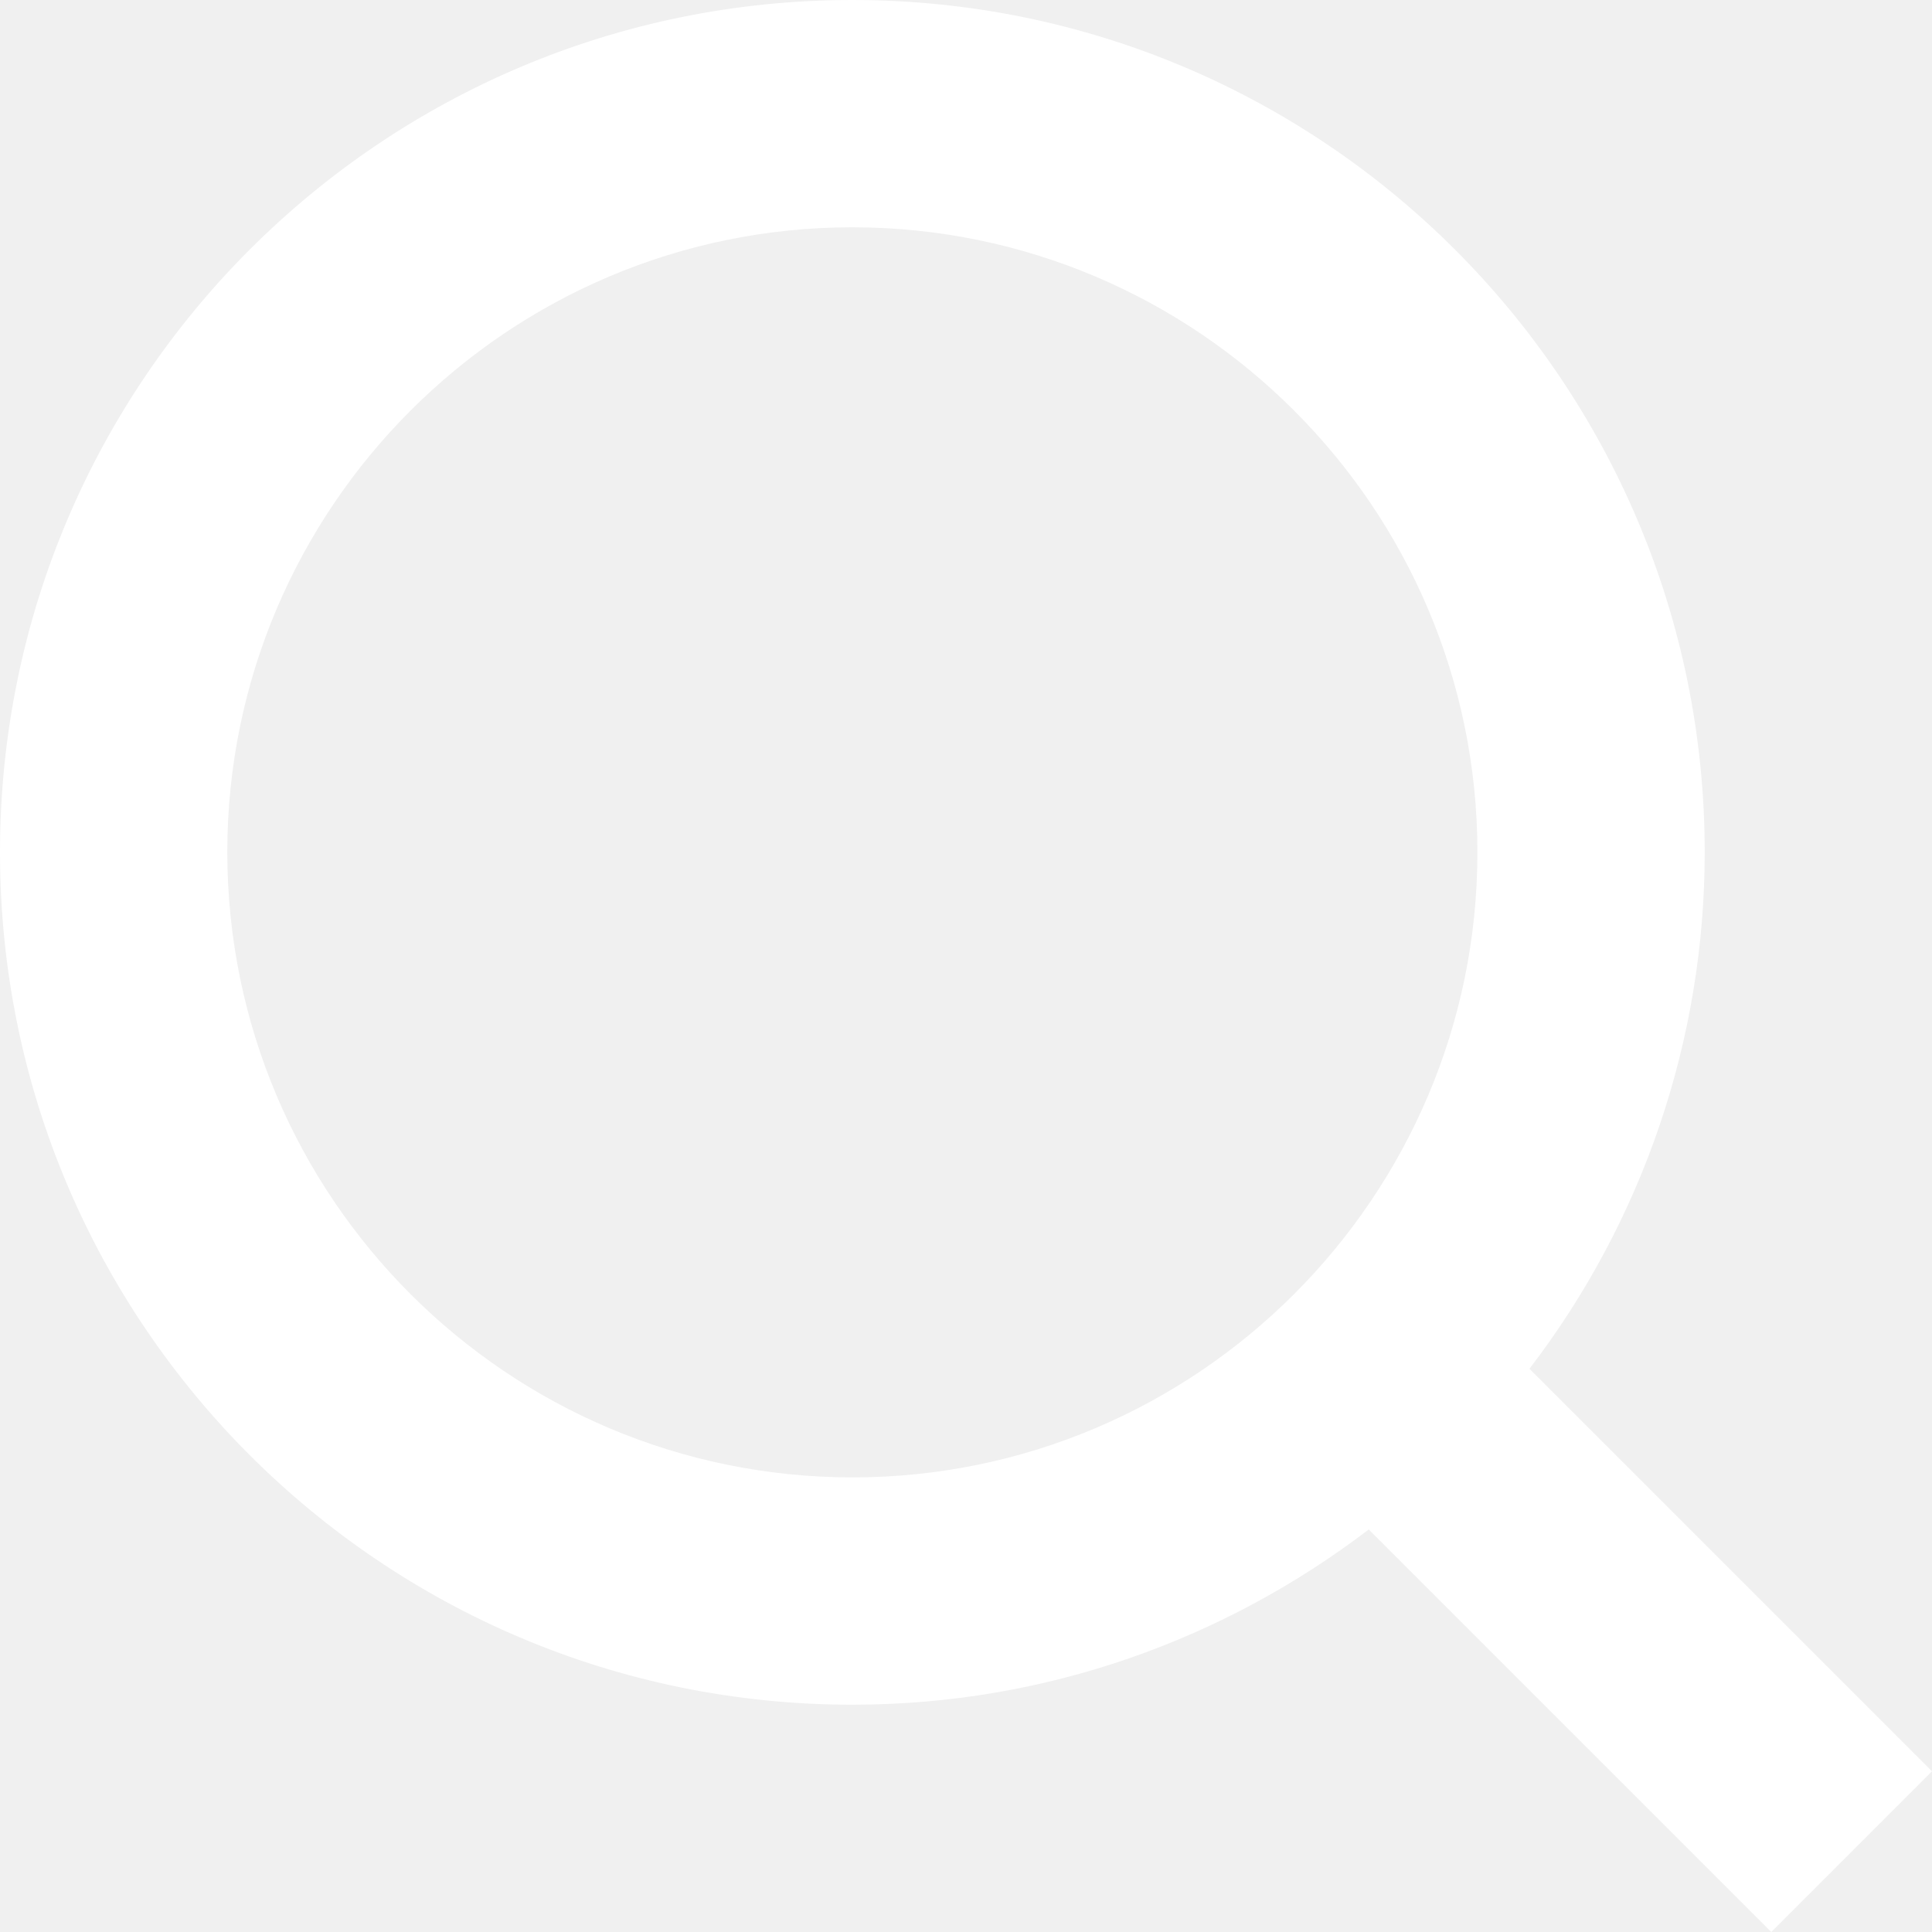
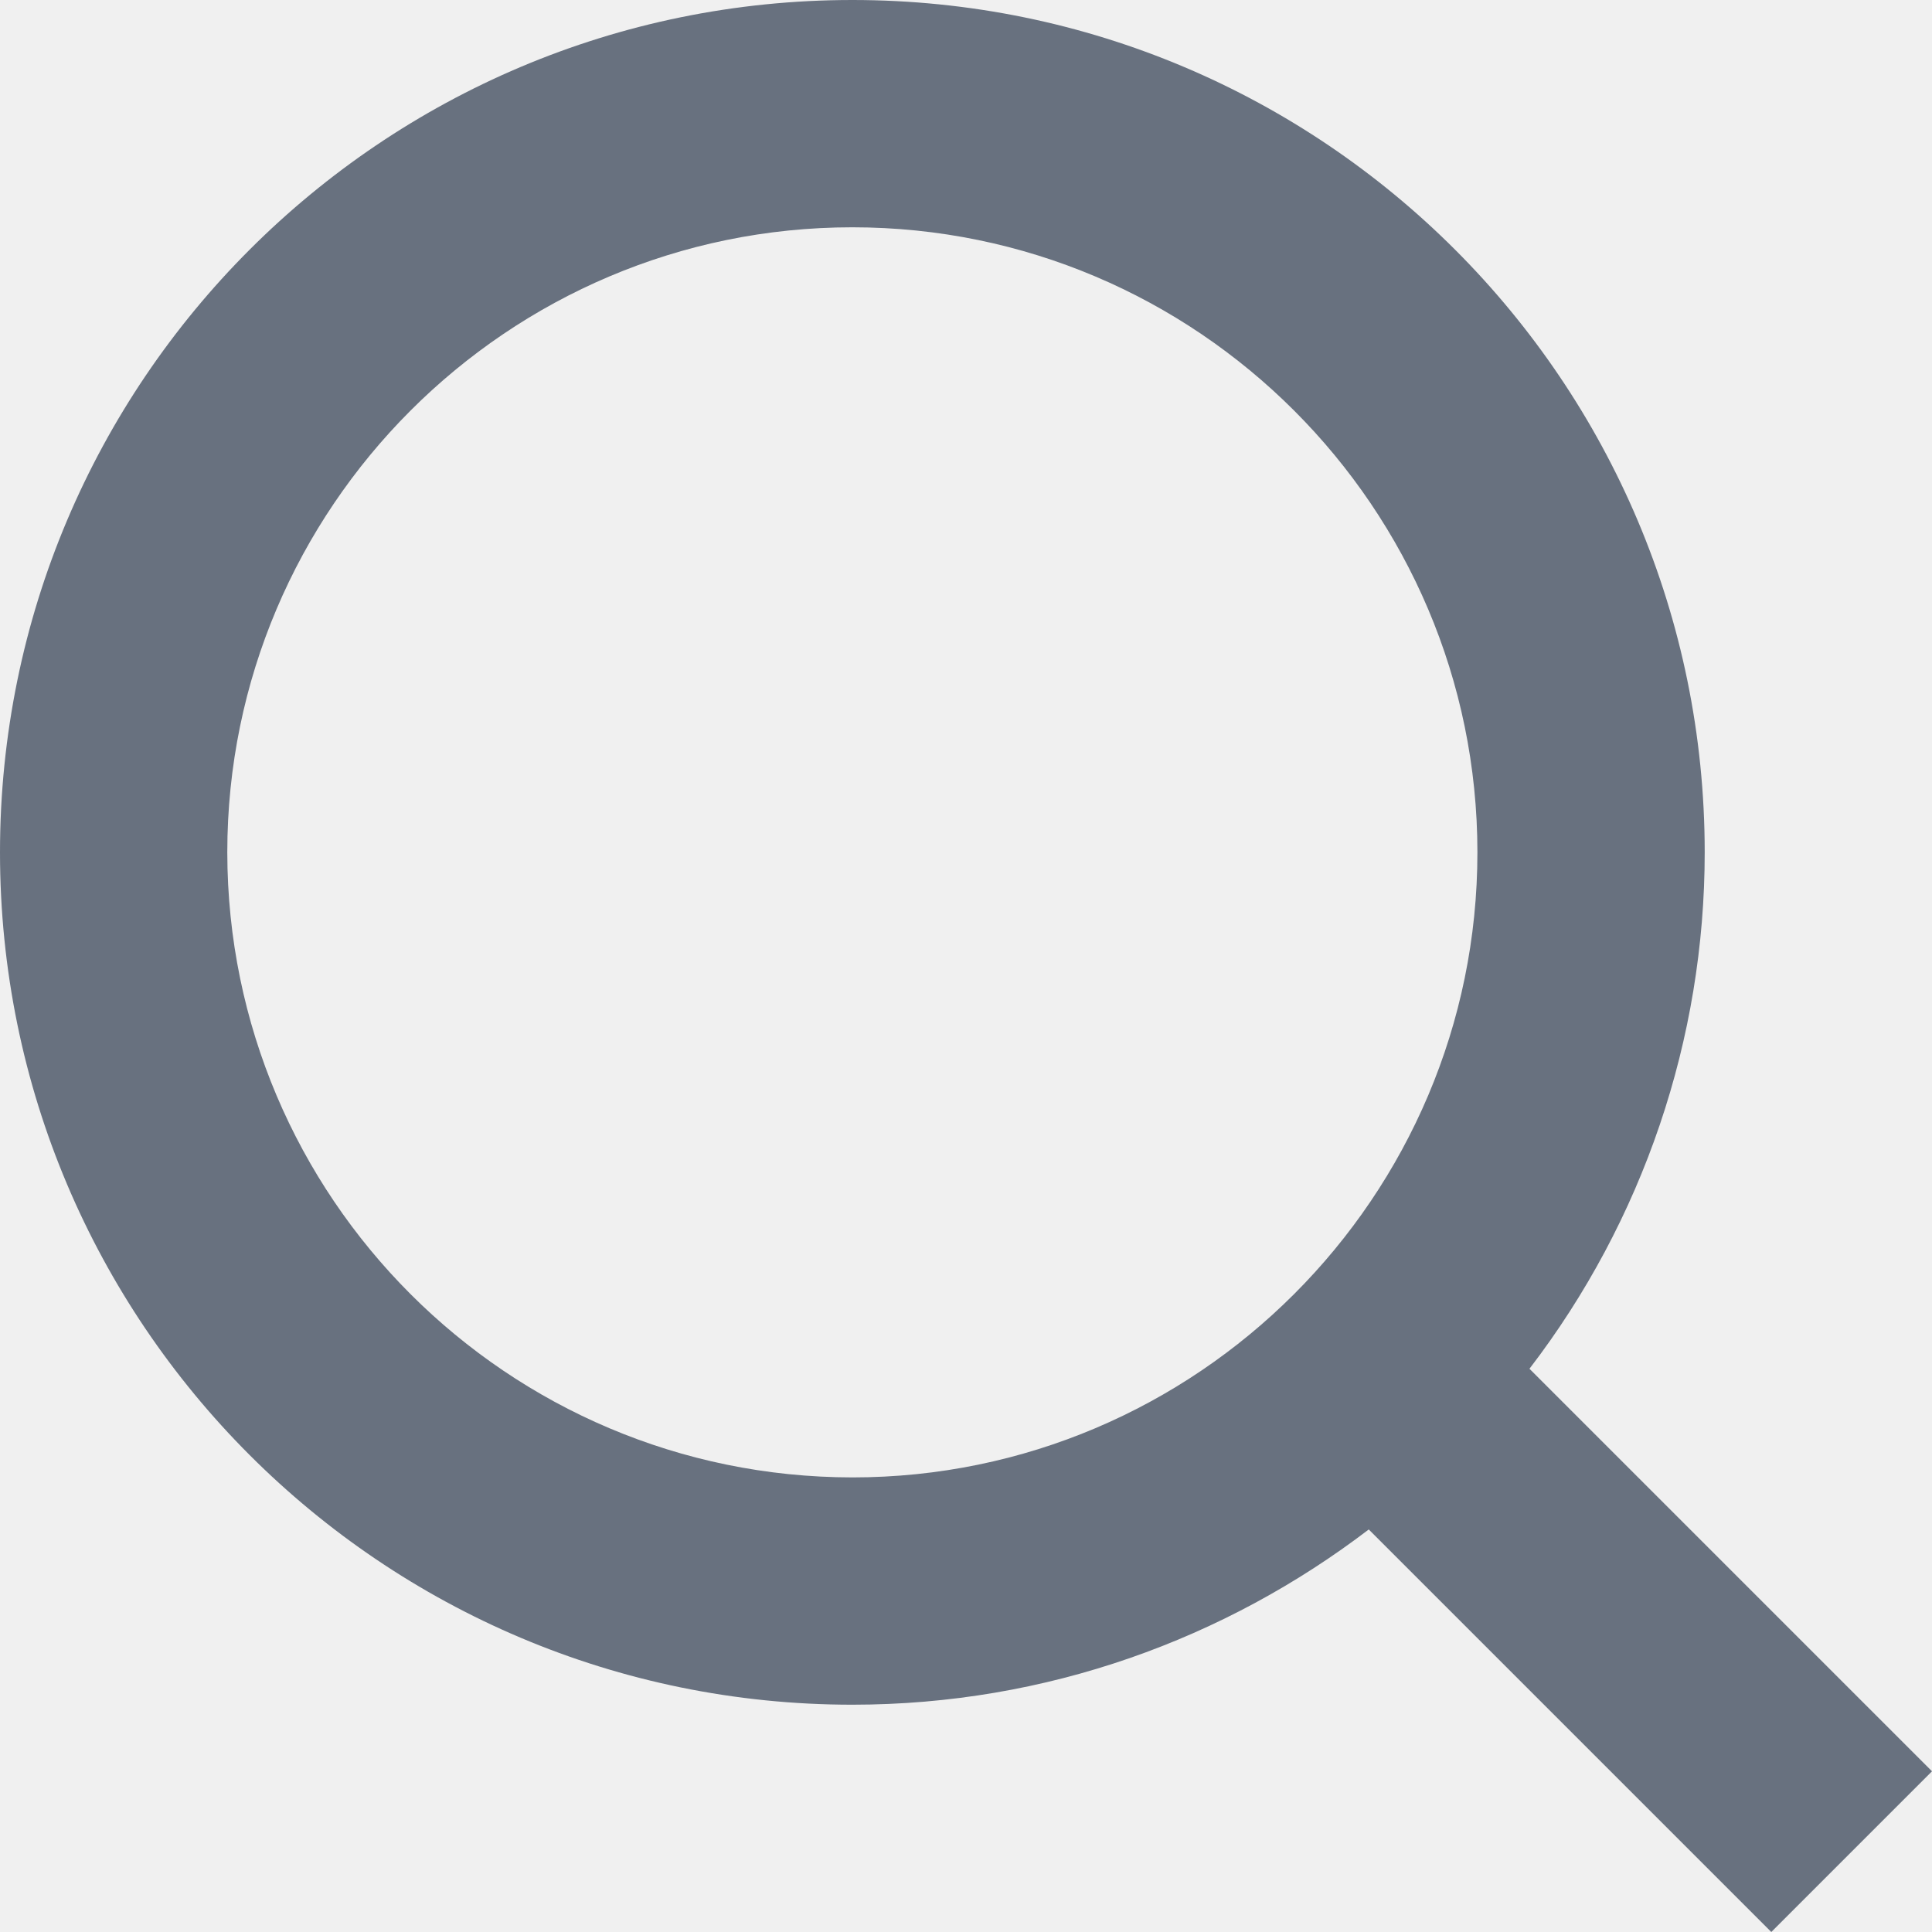
<svg xmlns="http://www.w3.org/2000/svg" width="17" height="17" viewBox="0 0 17 17" fill="none">
-   <path fill-rule="evenodd" clip-rule="evenodd" d="M13.458 12.044L17 15.586L15.586 17L12.044 13.458C10.782 14.421 9.21 15 7.5 15C3.358 15 0 11.642 0 7.5C0 3.358 3.358 0 7.5 0C11.642 0 15 3.358 15 7.5C15 9.143 14.458 10.74 13.458 12.044ZM7.5 2C4.467 2 2 4.467 2 7.5C2.003 10.536 4.464 12.997 7.5 13C10.532 13 13 10.532 13 7.5C13 4.467 10.532 2 7.5 2Z" fill="white" />
+   <path fill-rule="evenodd" clip-rule="evenodd" d="M13.458 12.044L17 15.586L15.586 17L12.044 13.458C10.782 14.421 9.21 15 7.5 15C3.358 15 0 11.642 0 7.5C0 3.358 3.358 0 7.5 0C11.642 0 15 3.358 15 7.5C15 9.143 14.458 10.74 13.458 12.044ZM7.5 2C4.467 2 2 4.467 2 7.5C2.003 10.536 4.464 12.997 7.5 13C10.532 13 13 10.532 13 7.5C13 4.467 10.532 2 7.5 2Z" fill="#68717f" />
</svg>
